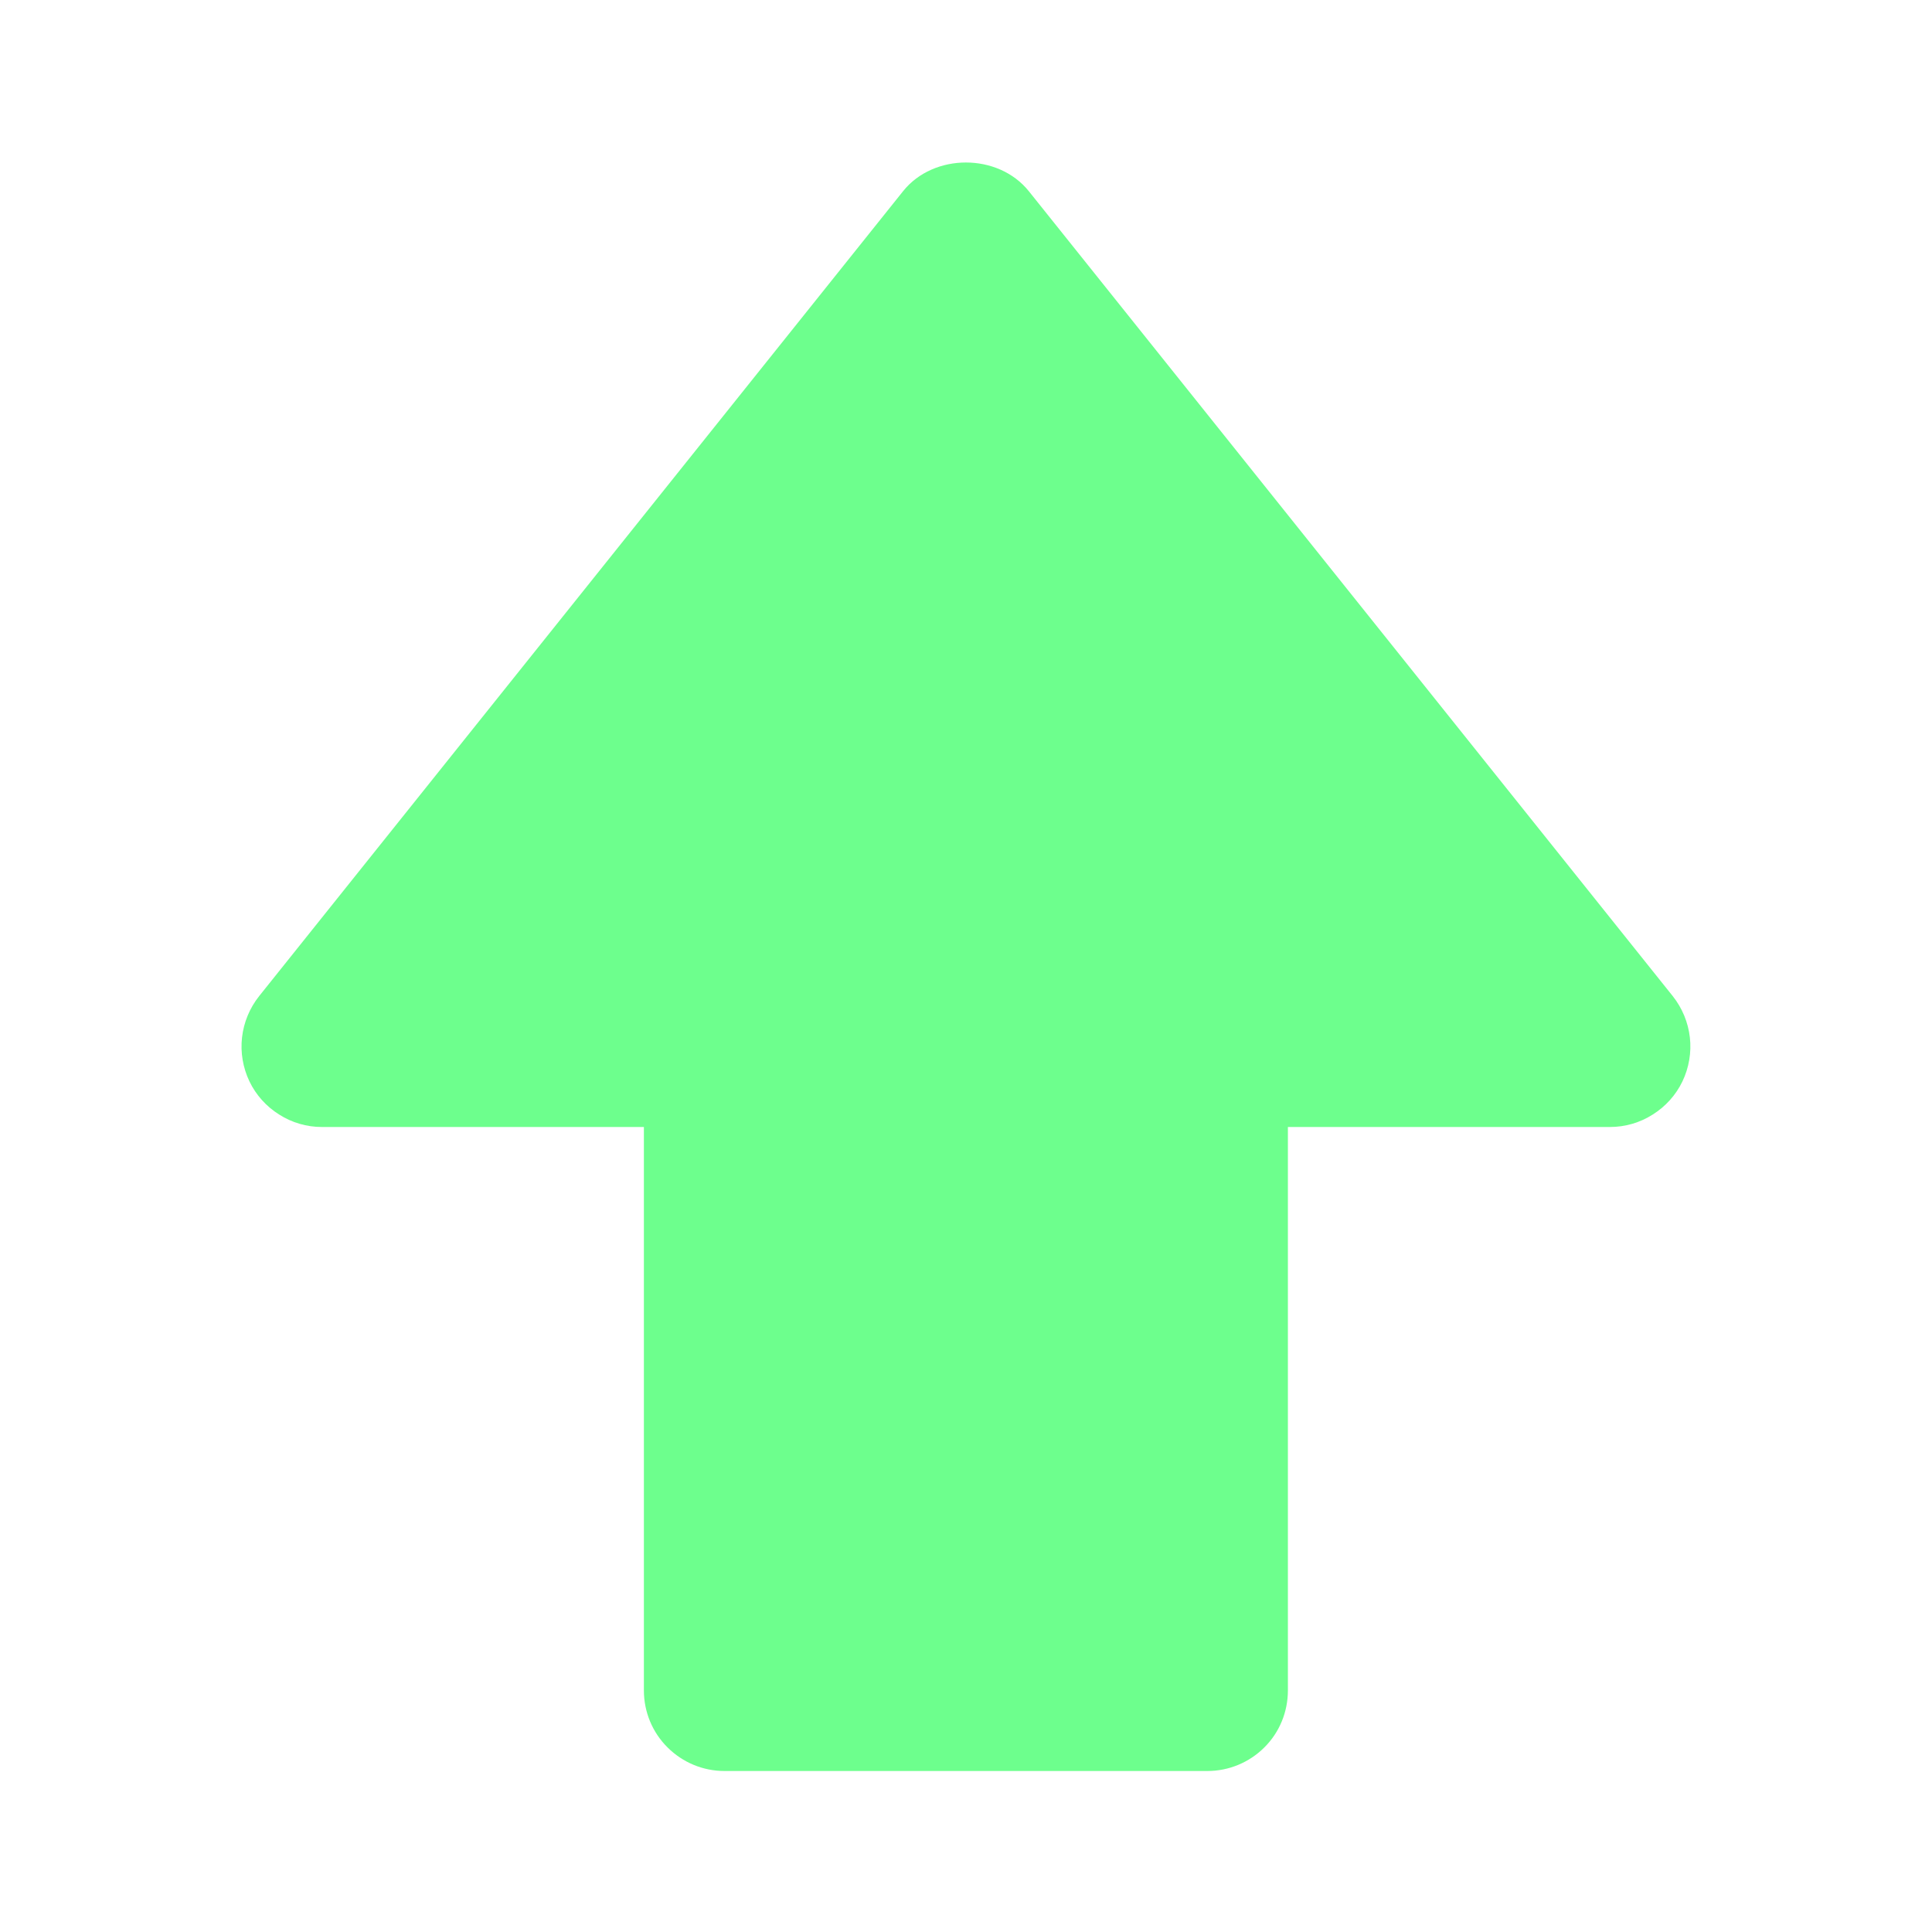
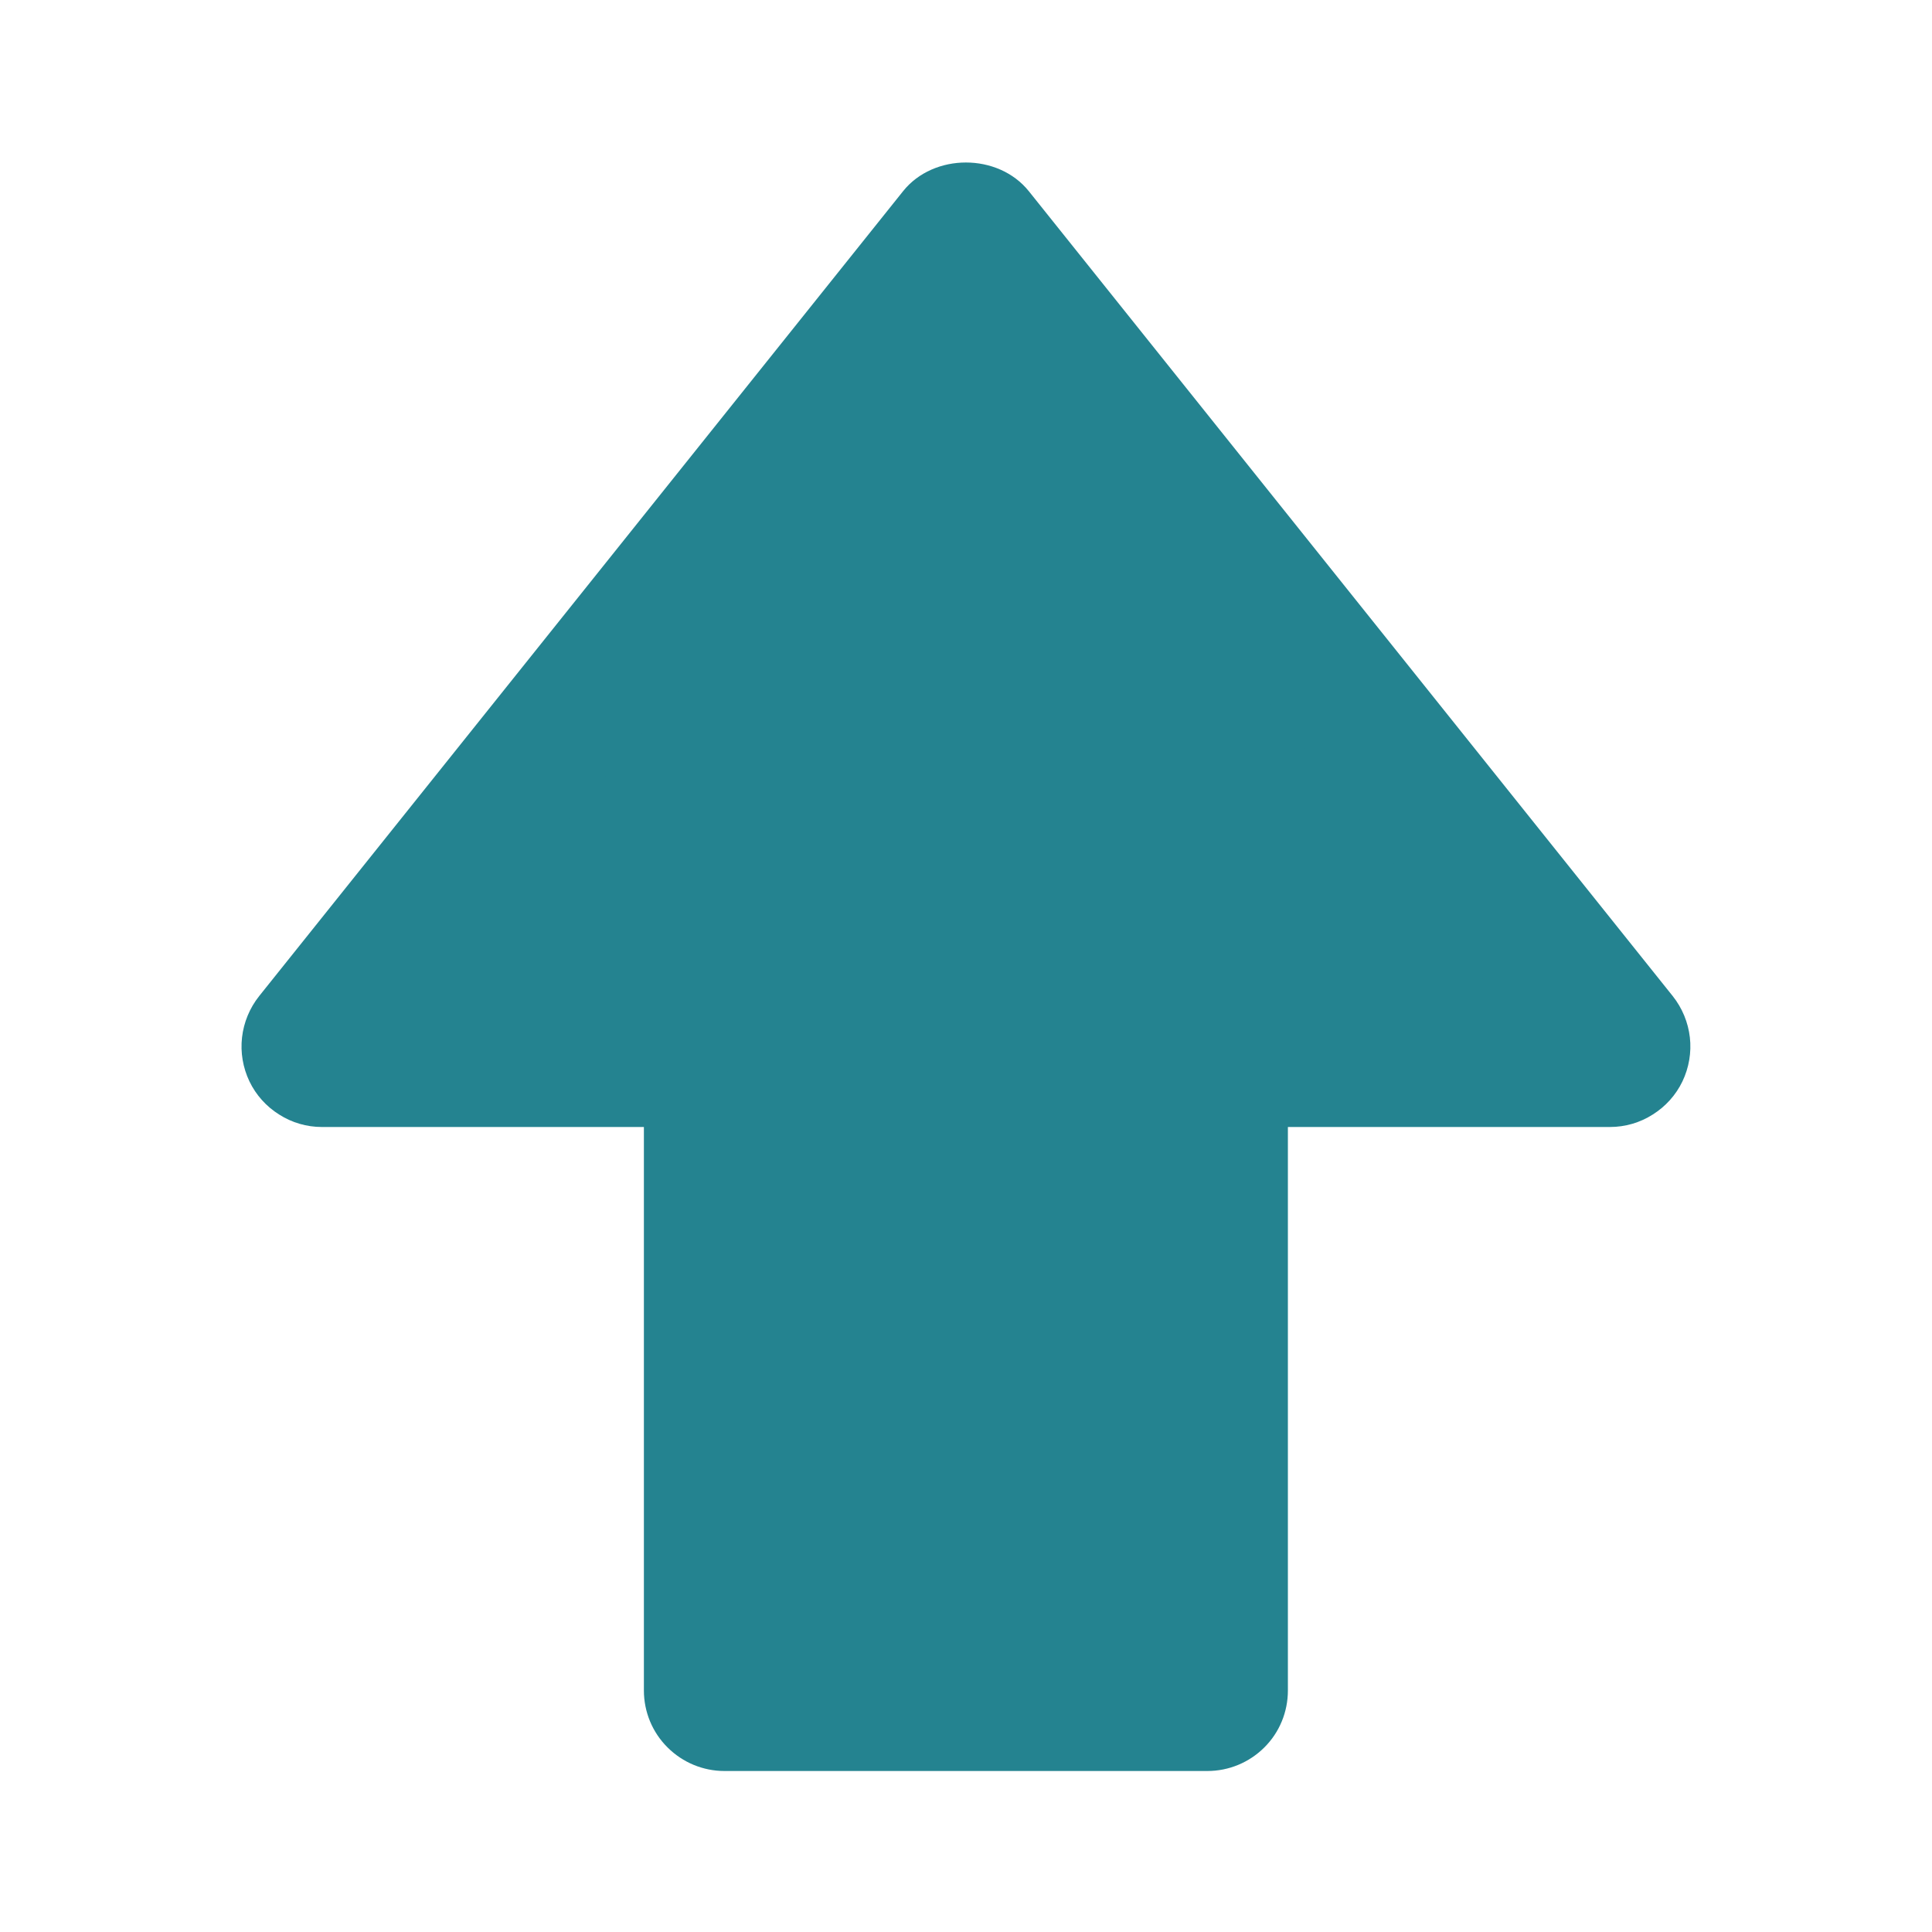
<svg xmlns="http://www.w3.org/2000/svg" width="18" height="18" viewBox="0 0 18 18" fill="none">
-   <path d="M9.585 1.781C9.299 1.425 8.699 1.425 8.414 1.781L2.414 9.281C2.326 9.392 2.271 9.525 2.255 9.665C2.239 9.805 2.263 9.947 2.324 10.075C2.385 10.202 2.481 10.309 2.601 10.384C2.72 10.46 2.858 10.5 2.999 10.5H5.999V15.75C5.999 15.949 6.078 16.14 6.219 16.28C6.36 16.421 6.551 16.5 6.749 16.5H11.249C11.448 16.5 11.639 16.421 11.78 16.28C11.921 16.14 11.999 15.949 11.999 15.75V10.5H14.999C15.141 10.5 15.279 10.46 15.398 10.384C15.518 10.309 15.614 10.202 15.675 10.075C15.736 9.947 15.76 9.805 15.744 9.665C15.728 9.525 15.673 9.392 15.585 9.281L9.585 1.781ZM11.249 9H10.499V15H7.499V9H4.56L8.999 3.451L13.439 9H11.249Z" fill="#6DFF8D" />
-   <path d="M10.916 15.113H6.877L6.768 9.328L4.039 9.109L9.17 3.105L13.973 9.328H10.916V15.113Z" fill="#6DFF8D" />
+   <path d="M9.585 1.781C9.299 1.425 8.699 1.425 8.414 1.781L2.414 9.281C2.326 9.392 2.271 9.525 2.255 9.665C2.239 9.805 2.263 9.947 2.324 10.075C2.385 10.202 2.481 10.309 2.601 10.384C2.72 10.46 2.858 10.5 2.999 10.5H5.999V15.75C5.999 15.949 6.078 16.14 6.219 16.28C6.36 16.421 6.551 16.5 6.749 16.5H11.249C11.448 16.5 11.639 16.421 11.78 16.28C11.921 16.14 11.999 15.949 11.999 15.75V10.5H14.999C15.141 10.5 15.279 10.46 15.398 10.384C15.518 10.309 15.614 10.202 15.675 10.075C15.736 9.947 15.76 9.805 15.744 9.665C15.728 9.525 15.673 9.392 15.585 9.281L9.585 1.781ZM11.249 9H10.499V15H7.499V9H4.56L8.999 3.451L13.439 9H11.249Z" fill="#248390" />
+   <path d="M10.916 15.113H6.877L6.768 9.328L4.039 9.109L9.17 3.105L13.973 9.328H10.916V15.113Z" fill="#248390" />
</svg>
